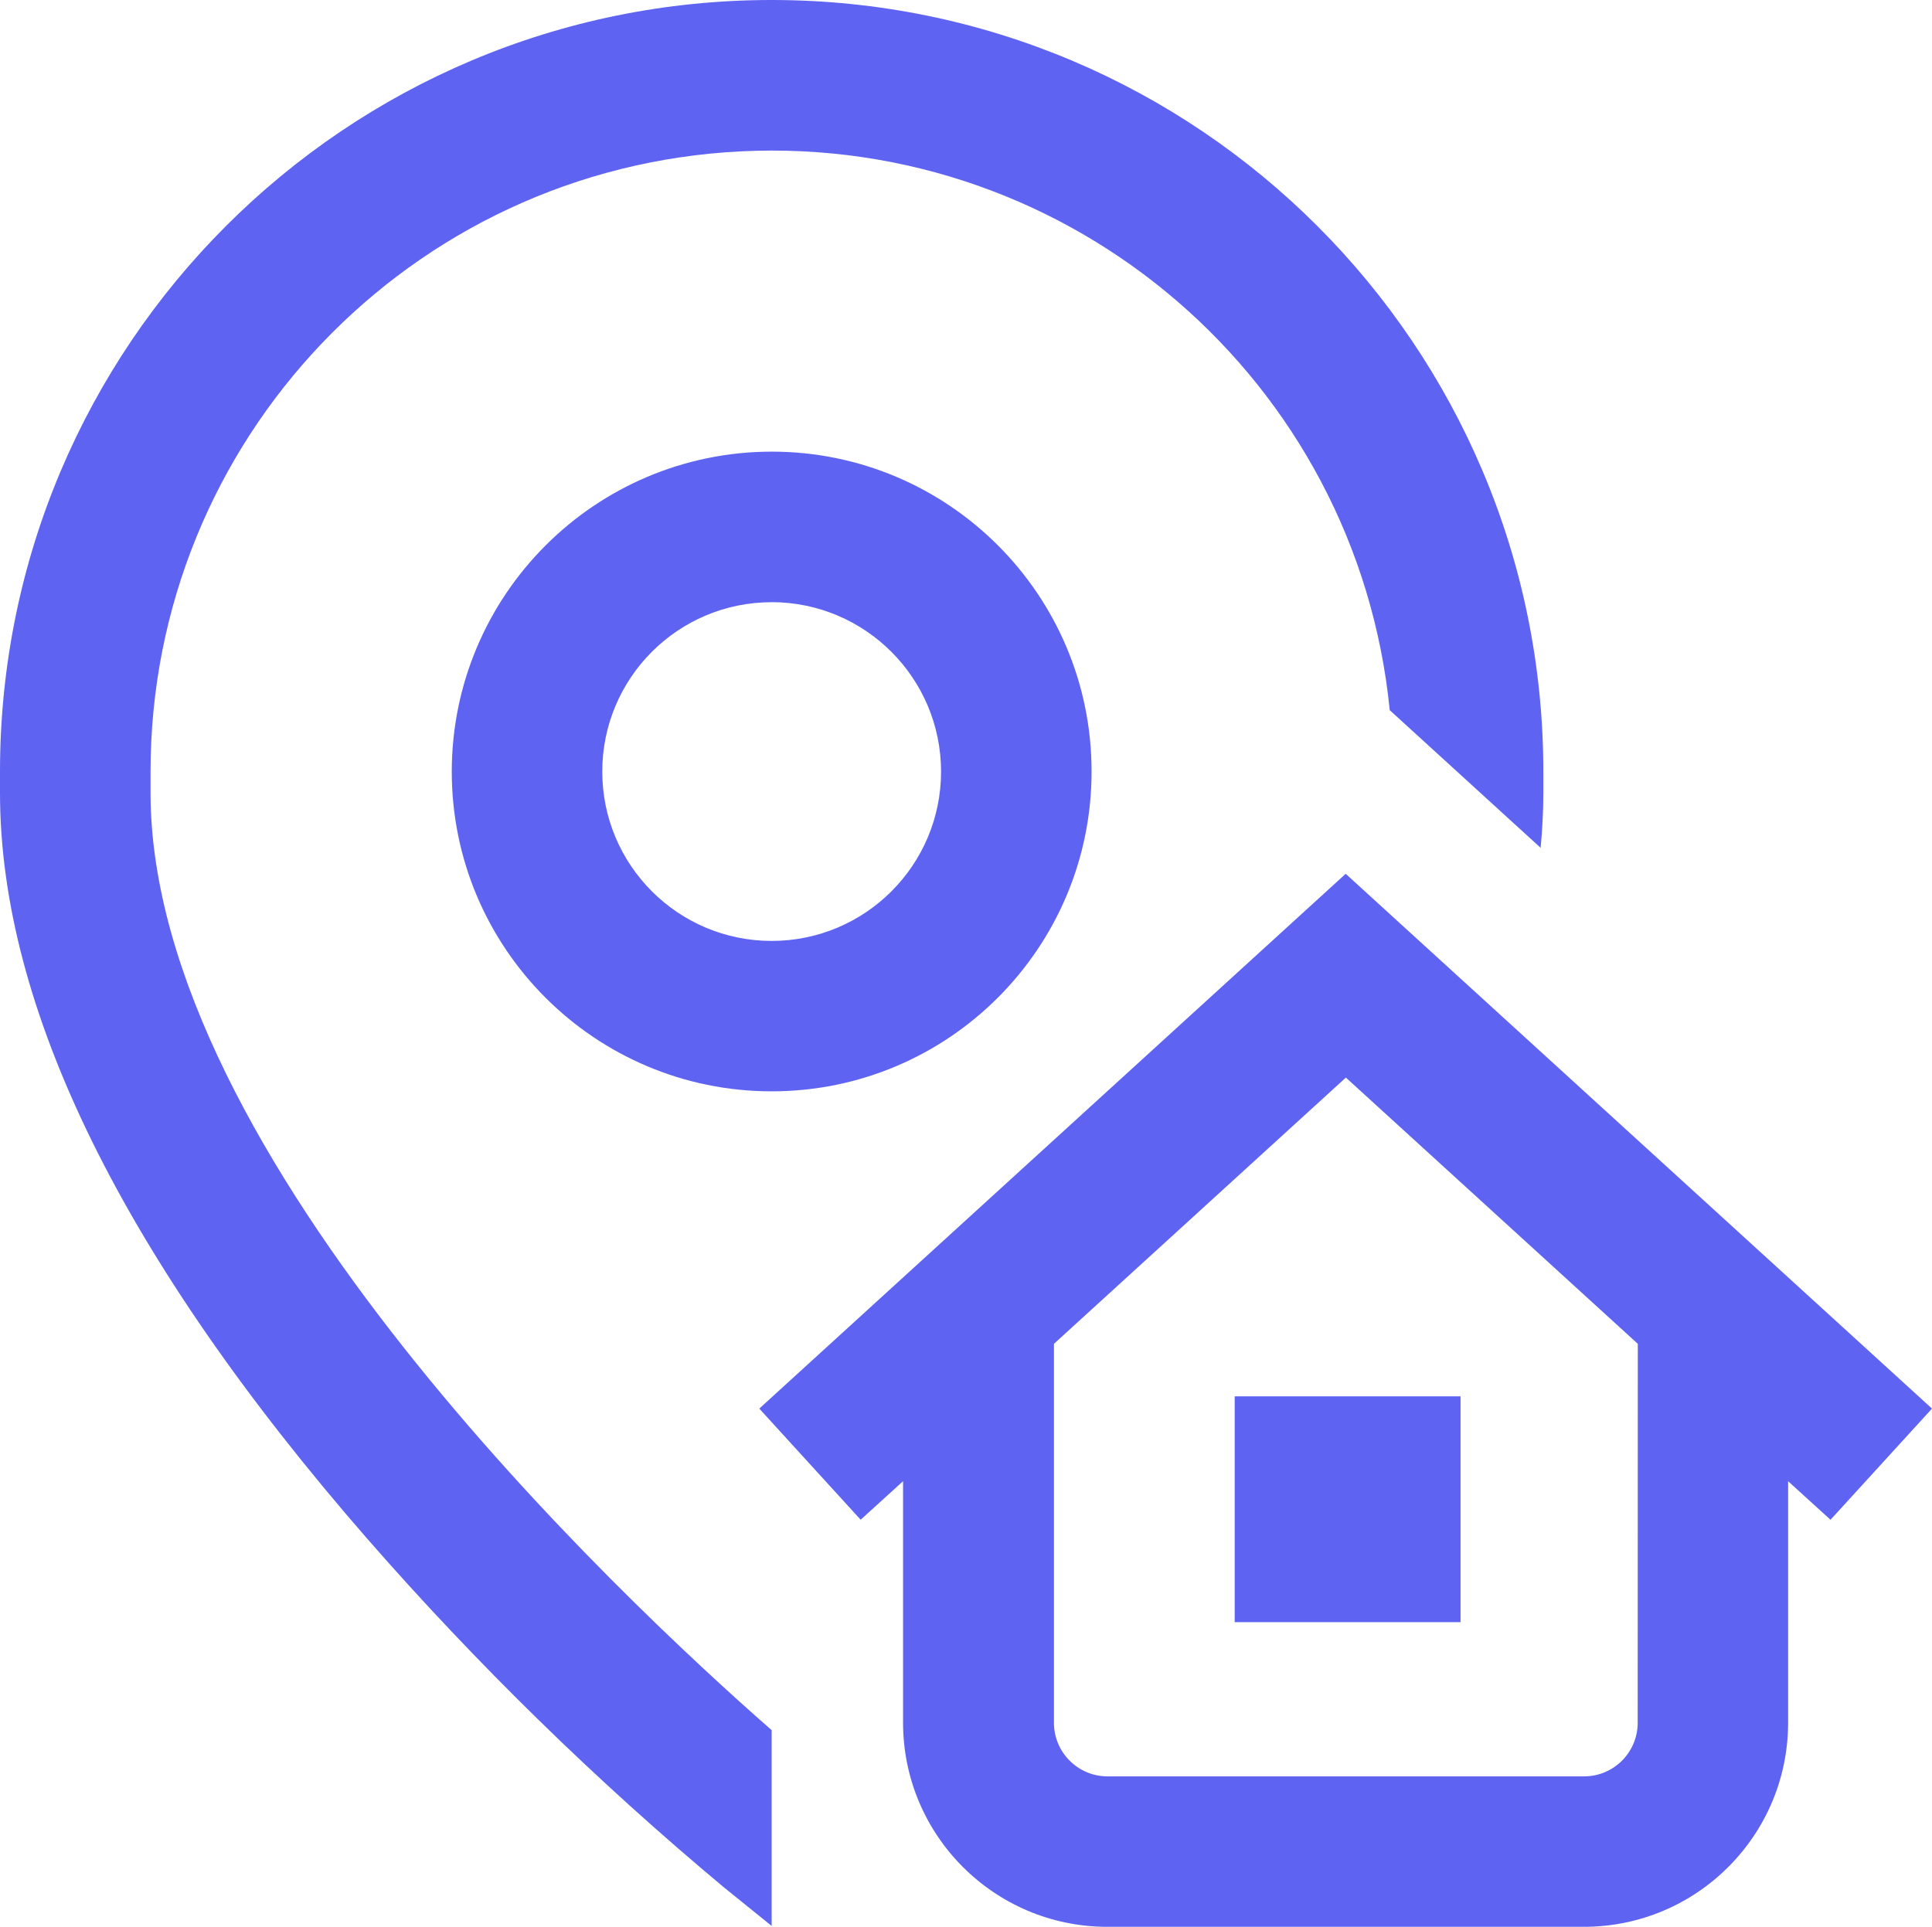
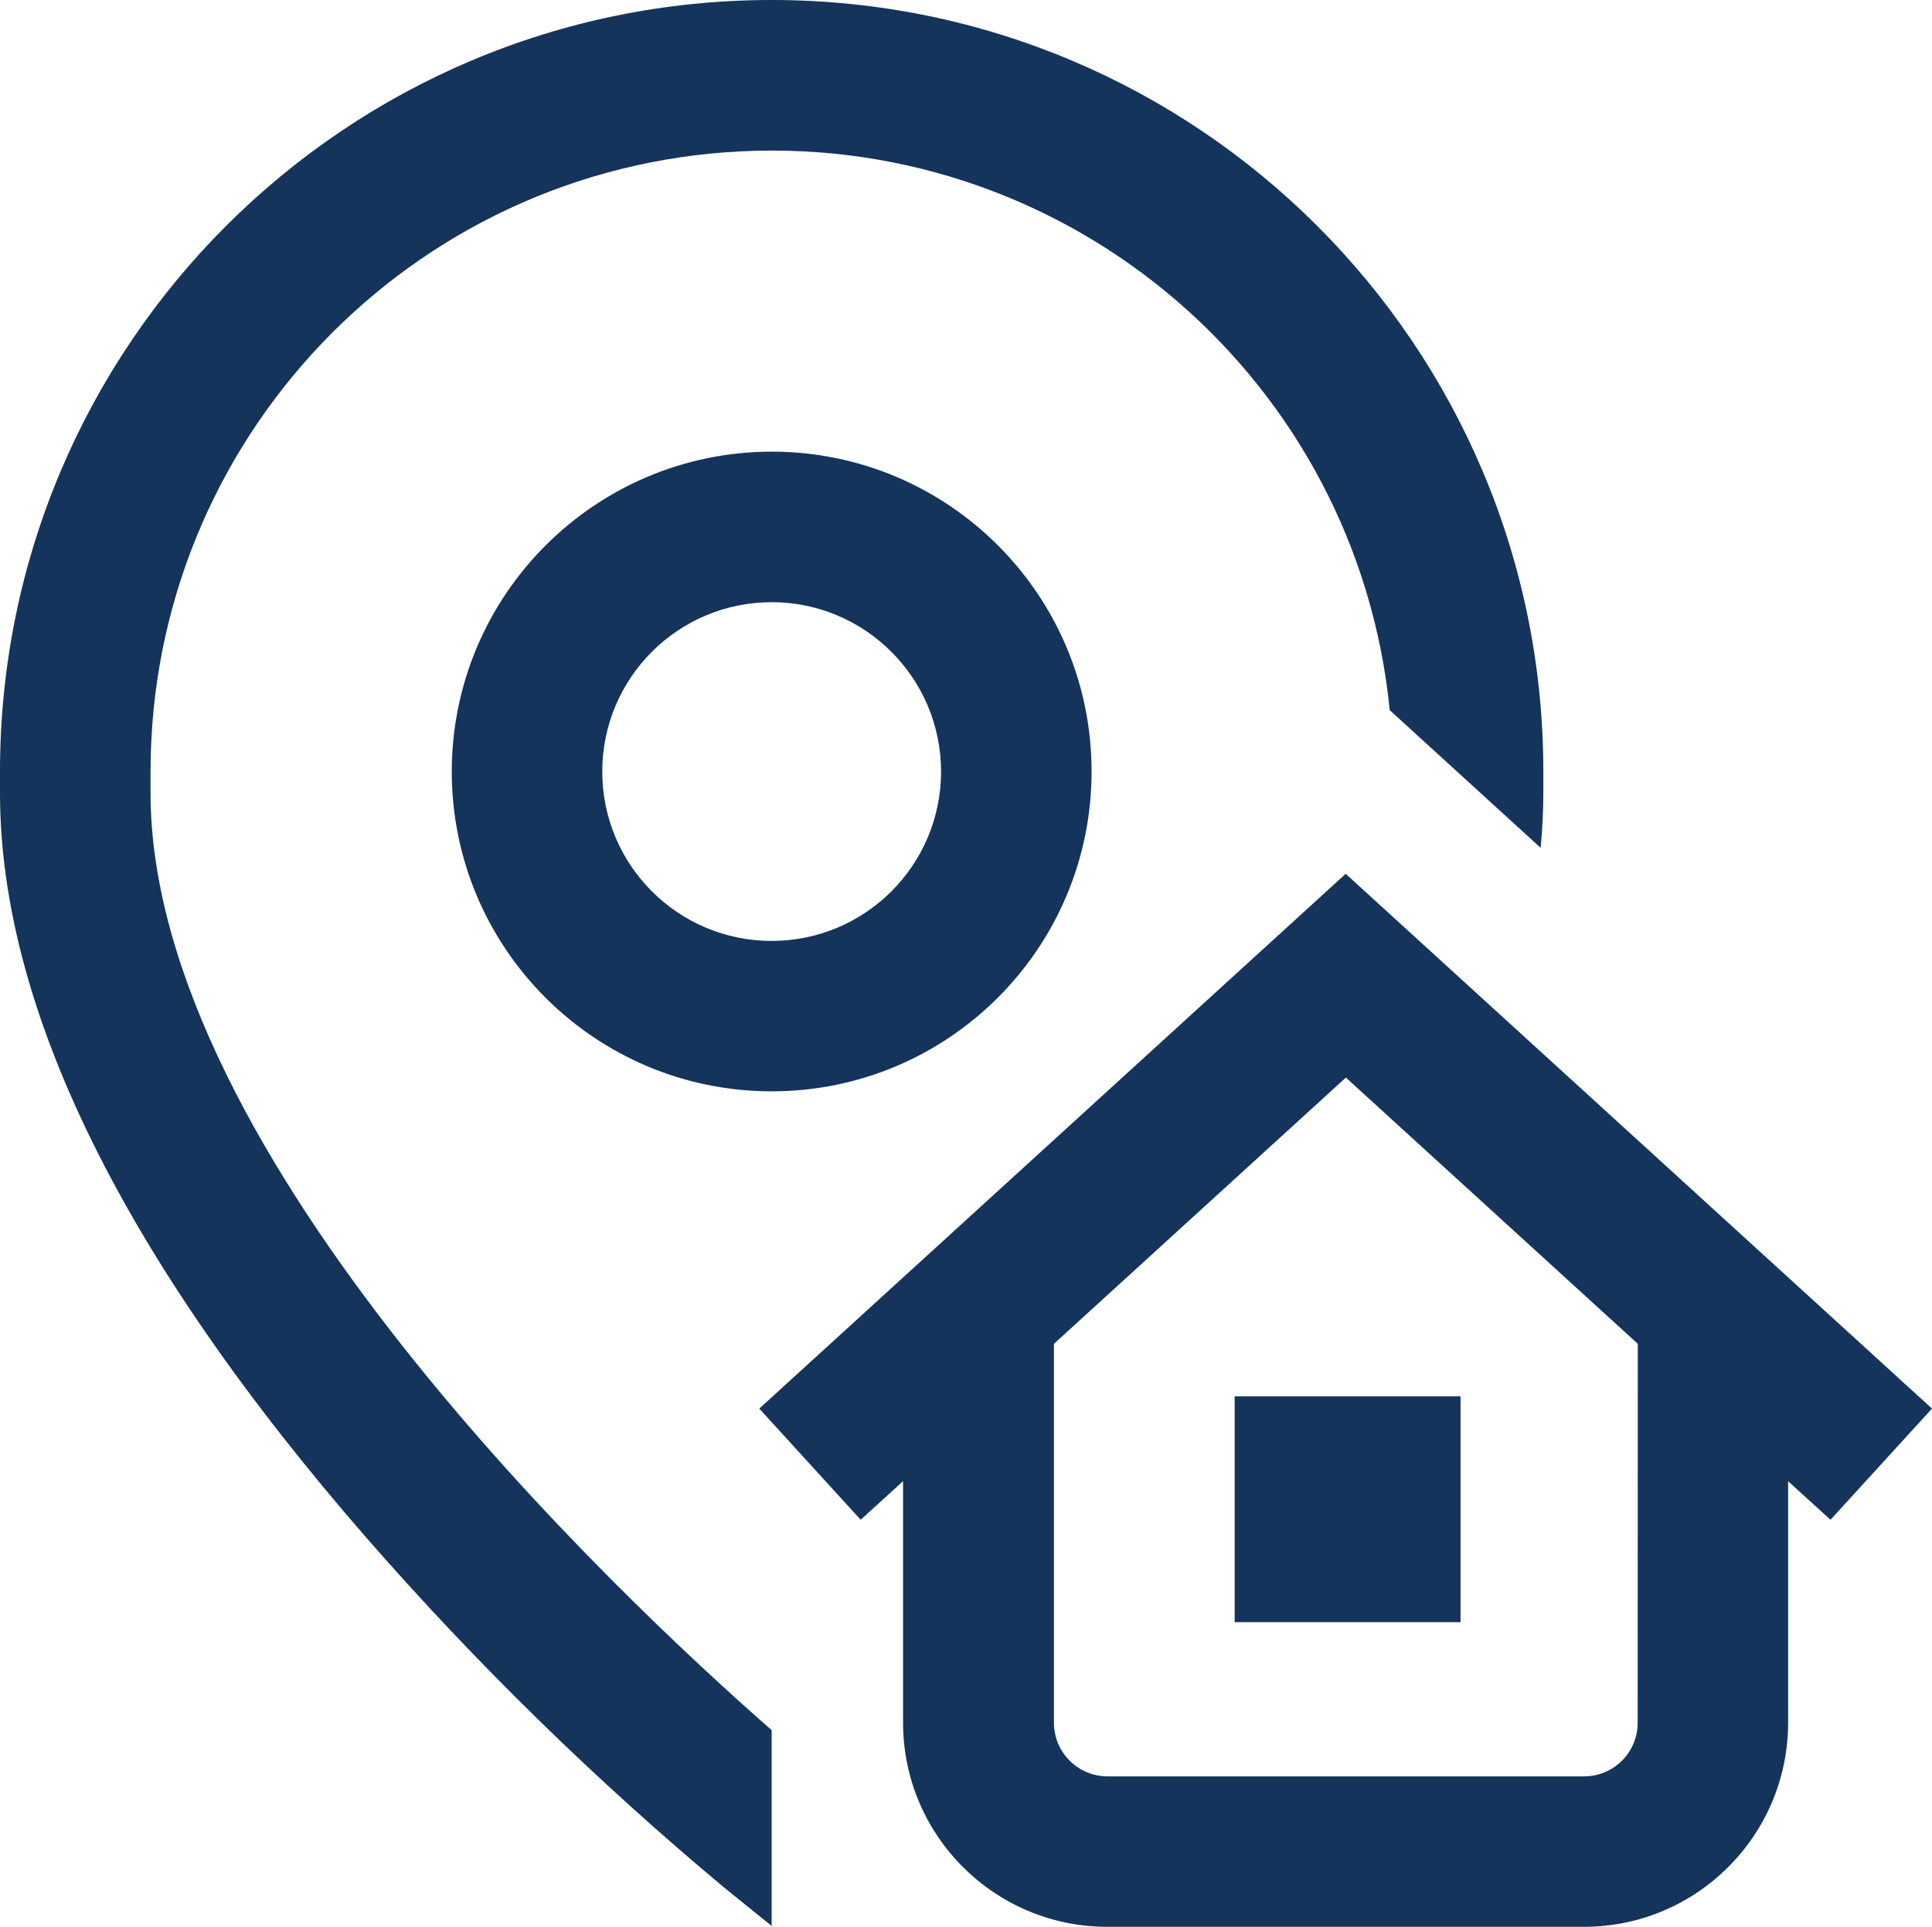
<svg xmlns="http://www.w3.org/2000/svg" width="50.126" height="50.004" viewBox="0 0 50.126 50.004">
-   <path id="address" d="M20.021,44.9v5.077l-1.228-.992a82.3,82.3,0,0,1-9.279-9.072C3.2,32.663,0,26.157,0,20.574V20.02a20.021,20.021,0,1,1,40.042,0v.553c0,.469-.025.945-.07,1.427l-3.915-3.572A16.115,16.115,0,0,0,3.906,20.02v.553c0,9.435,12.156,20.856,16.115,24.324Zm12.013-2.806h5.86v-5.86h-5.86ZM20.021,11.719a8.3,8.3,0,1,1-8.3,8.3A8.311,8.311,0,0,1,20.021,11.719Zm0,3.907a4.395,4.395,0,1,0,4.395,4.395A4.4,4.4,0,0,0,20.021,15.625ZM47.493,39.437l-1.1-1v6.272A5.3,5.3,0,0,1,41.1,50H28.73a5.3,5.3,0,0,1-5.3-5.3V38.436l-1.1,1L19.7,36.552,34.914,22.674,50.126,36.552Zm-5-4.566-7.574-6.909-7.574,6.909v9.835a1.391,1.391,0,0,0,1.39,1.39H41.1a1.391,1.391,0,0,0,1.39-1.39Zm0,0" transform="translate(0 0.001)" fill="#5F63F2" />
+   <path id="address" d="M20.021,44.9v5.077l-1.228-.992a82.3,82.3,0,0,1-9.279-9.072C3.2,32.663,0,26.157,0,20.574V20.02a20.021,20.021,0,1,1,40.042,0v.553c0,.469-.025.945-.07,1.427l-3.915-3.572A16.115,16.115,0,0,0,3.906,20.02v.553c0,9.435,12.156,20.856,16.115,24.324Zm12.013-2.806h5.86v-5.86h-5.86ZM20.021,11.719a8.3,8.3,0,1,1-8.3,8.3A8.311,8.311,0,0,1,20.021,11.719Zm0,3.907a4.395,4.395,0,1,0,4.395,4.395A4.4,4.4,0,0,0,20.021,15.625ZM47.493,39.437l-1.1-1v6.272A5.3,5.3,0,0,1,41.1,50H28.73a5.3,5.3,0,0,1-5.3-5.3V38.436l-1.1,1L19.7,36.552,34.914,22.674,50.126,36.552Zm-5-4.566-7.574-6.909-7.574,6.909v9.835a1.391,1.391,0,0,0,1.39,1.39H41.1a1.391,1.391,0,0,0,1.39-1.39Zm0,0" transform="translate(0 0.001)" fill="#14345b" />
</svg>
